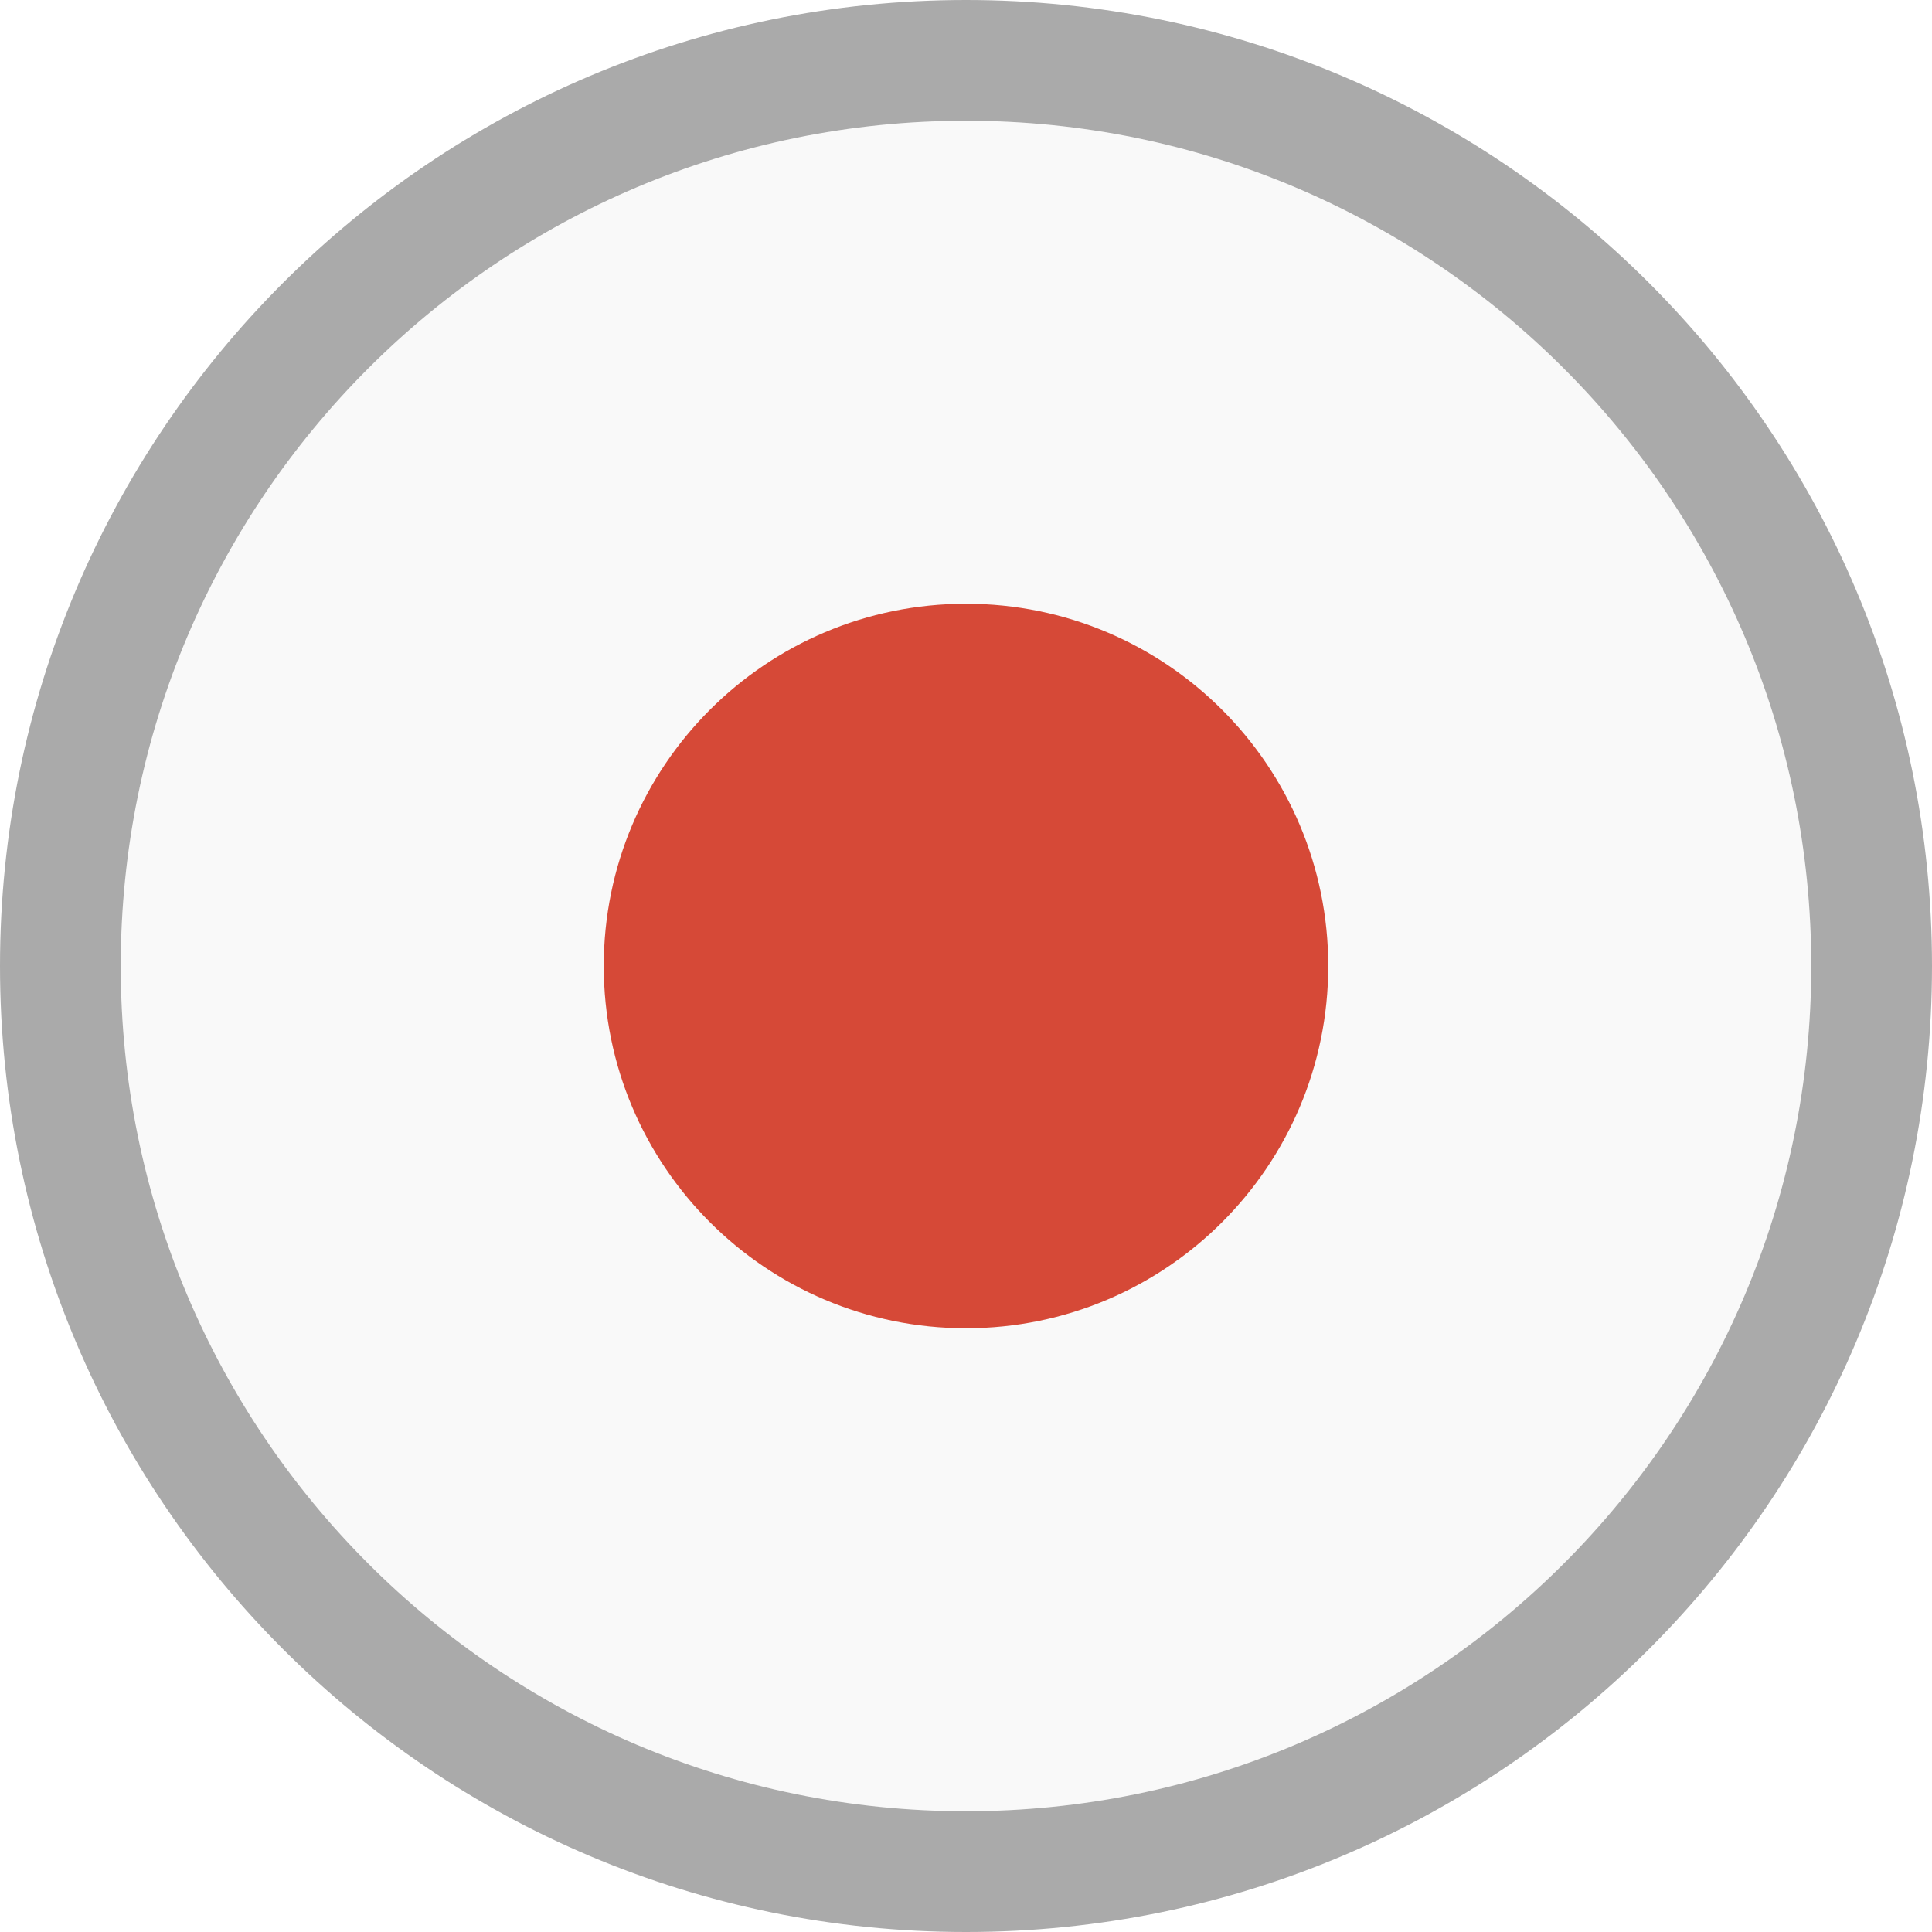
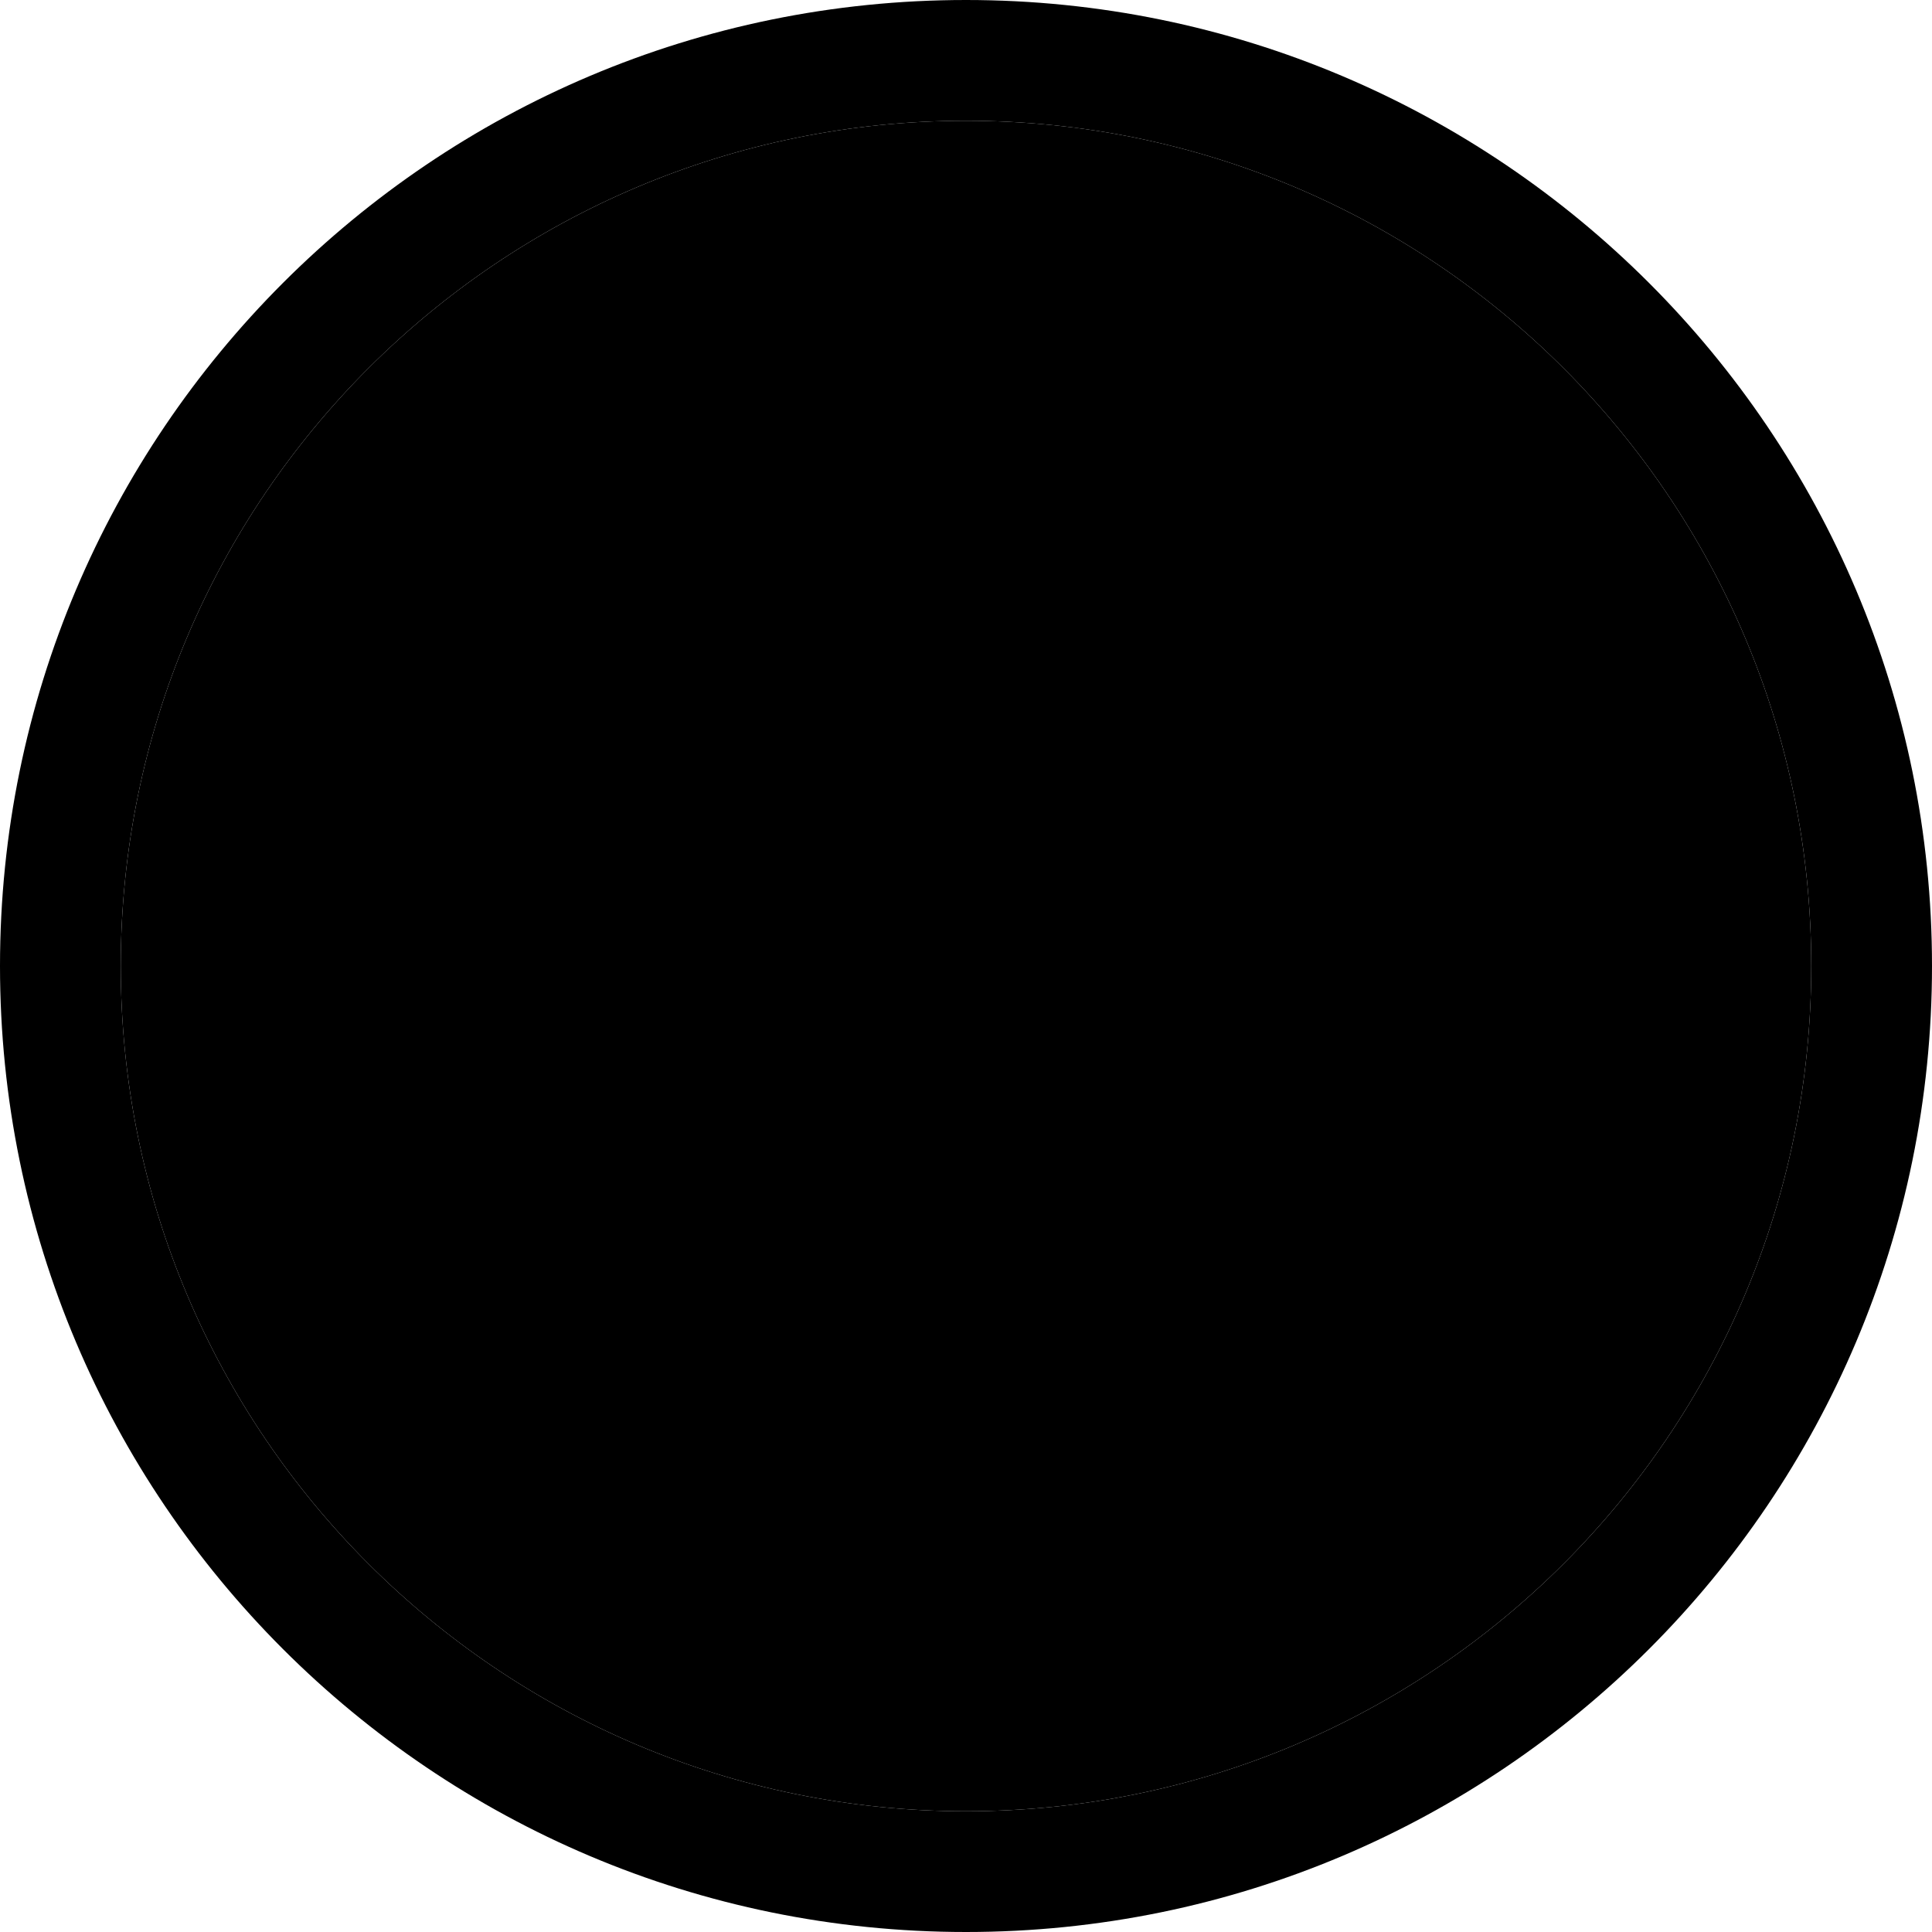
<svg xmlns="http://www.w3.org/2000/svg" viewBox="0 0 16 16">
  <g transform="translate(0 -1036.362)">
-     <path style="fill:#f9f9f9" d="m 15,8 c 0,3.866 -3.134,7 -7,7 C 4.134,15 1,11.866 1,8 1,4.134 4.134,1 8,1 c 3.866,0 7,3.134 7,7 z" transform="translate(0 1036.362)" />
-     <path style="fill:#aaa" d="M 8 0 C 3.582 8.8817842e-16 -3.006854e-17 3.582 0 8 C 0 12.418 3.582 16 8 16 C 12.418 16 16 12.418 16 8 C 16 3.582 12.418 -1.8064254e-15 8 0 z M 8 1 C 11.866 1 15 4.134 15 8 C 15 11.866 11.866 15 8 15 C 4.134 15 1 11.866 1 8 C 1 4.134 4.134 1 8 1 z " transform="translate(0 1036.362)" />
-     <path style="fill:#d64937" d="M 11,8 C 11,9.657 9.657,11 8,11 6.343,11 5,9.657 5,8 5,6.343 6.343,5 8,5 c 1.657,0 3,1.343 3,3 z" transform="translate(0 1036.362)" />
+     <path style="fill:#999999999999" d="m 15,8 c 0,3.866 -3.134,7 -7,7 C 4.134,15 1,11.866 1,8 1,4.134 4.134,1 8,1 c 3.866,0 7,3.134 7,7 z" transform="translate(0 1036.362)" />
+     <path style="fill:#111111111111" d="M 8 0 C 3.582 8.8817842e-16 -3.006854e-17 3.582 0 8 C 0 12.418 3.582 16 8 16 C 12.418 16 16 12.418 16 8 C 16 3.582 12.418 -1.8064254e-15 8 0 z M 8 1 C 11.866 1 15 4.134 15 8 C 15 11.866 11.866 15 8 15 C 4.134 15 1 11.866 1 8 C 1 4.134 4.134 1 8 1 z " transform="translate(0 1036.362)" />
+     <path style="fill:#ffff33337777" d="M 11,8 C 11,9.657 9.657,11 8,11 6.343,11 5,9.657 5,8 5,6.343 6.343,5 8,5 c 1.657,0 3,1.343 3,3 z" transform="translate(0 1036.362)" />
  </g>
</svg>
